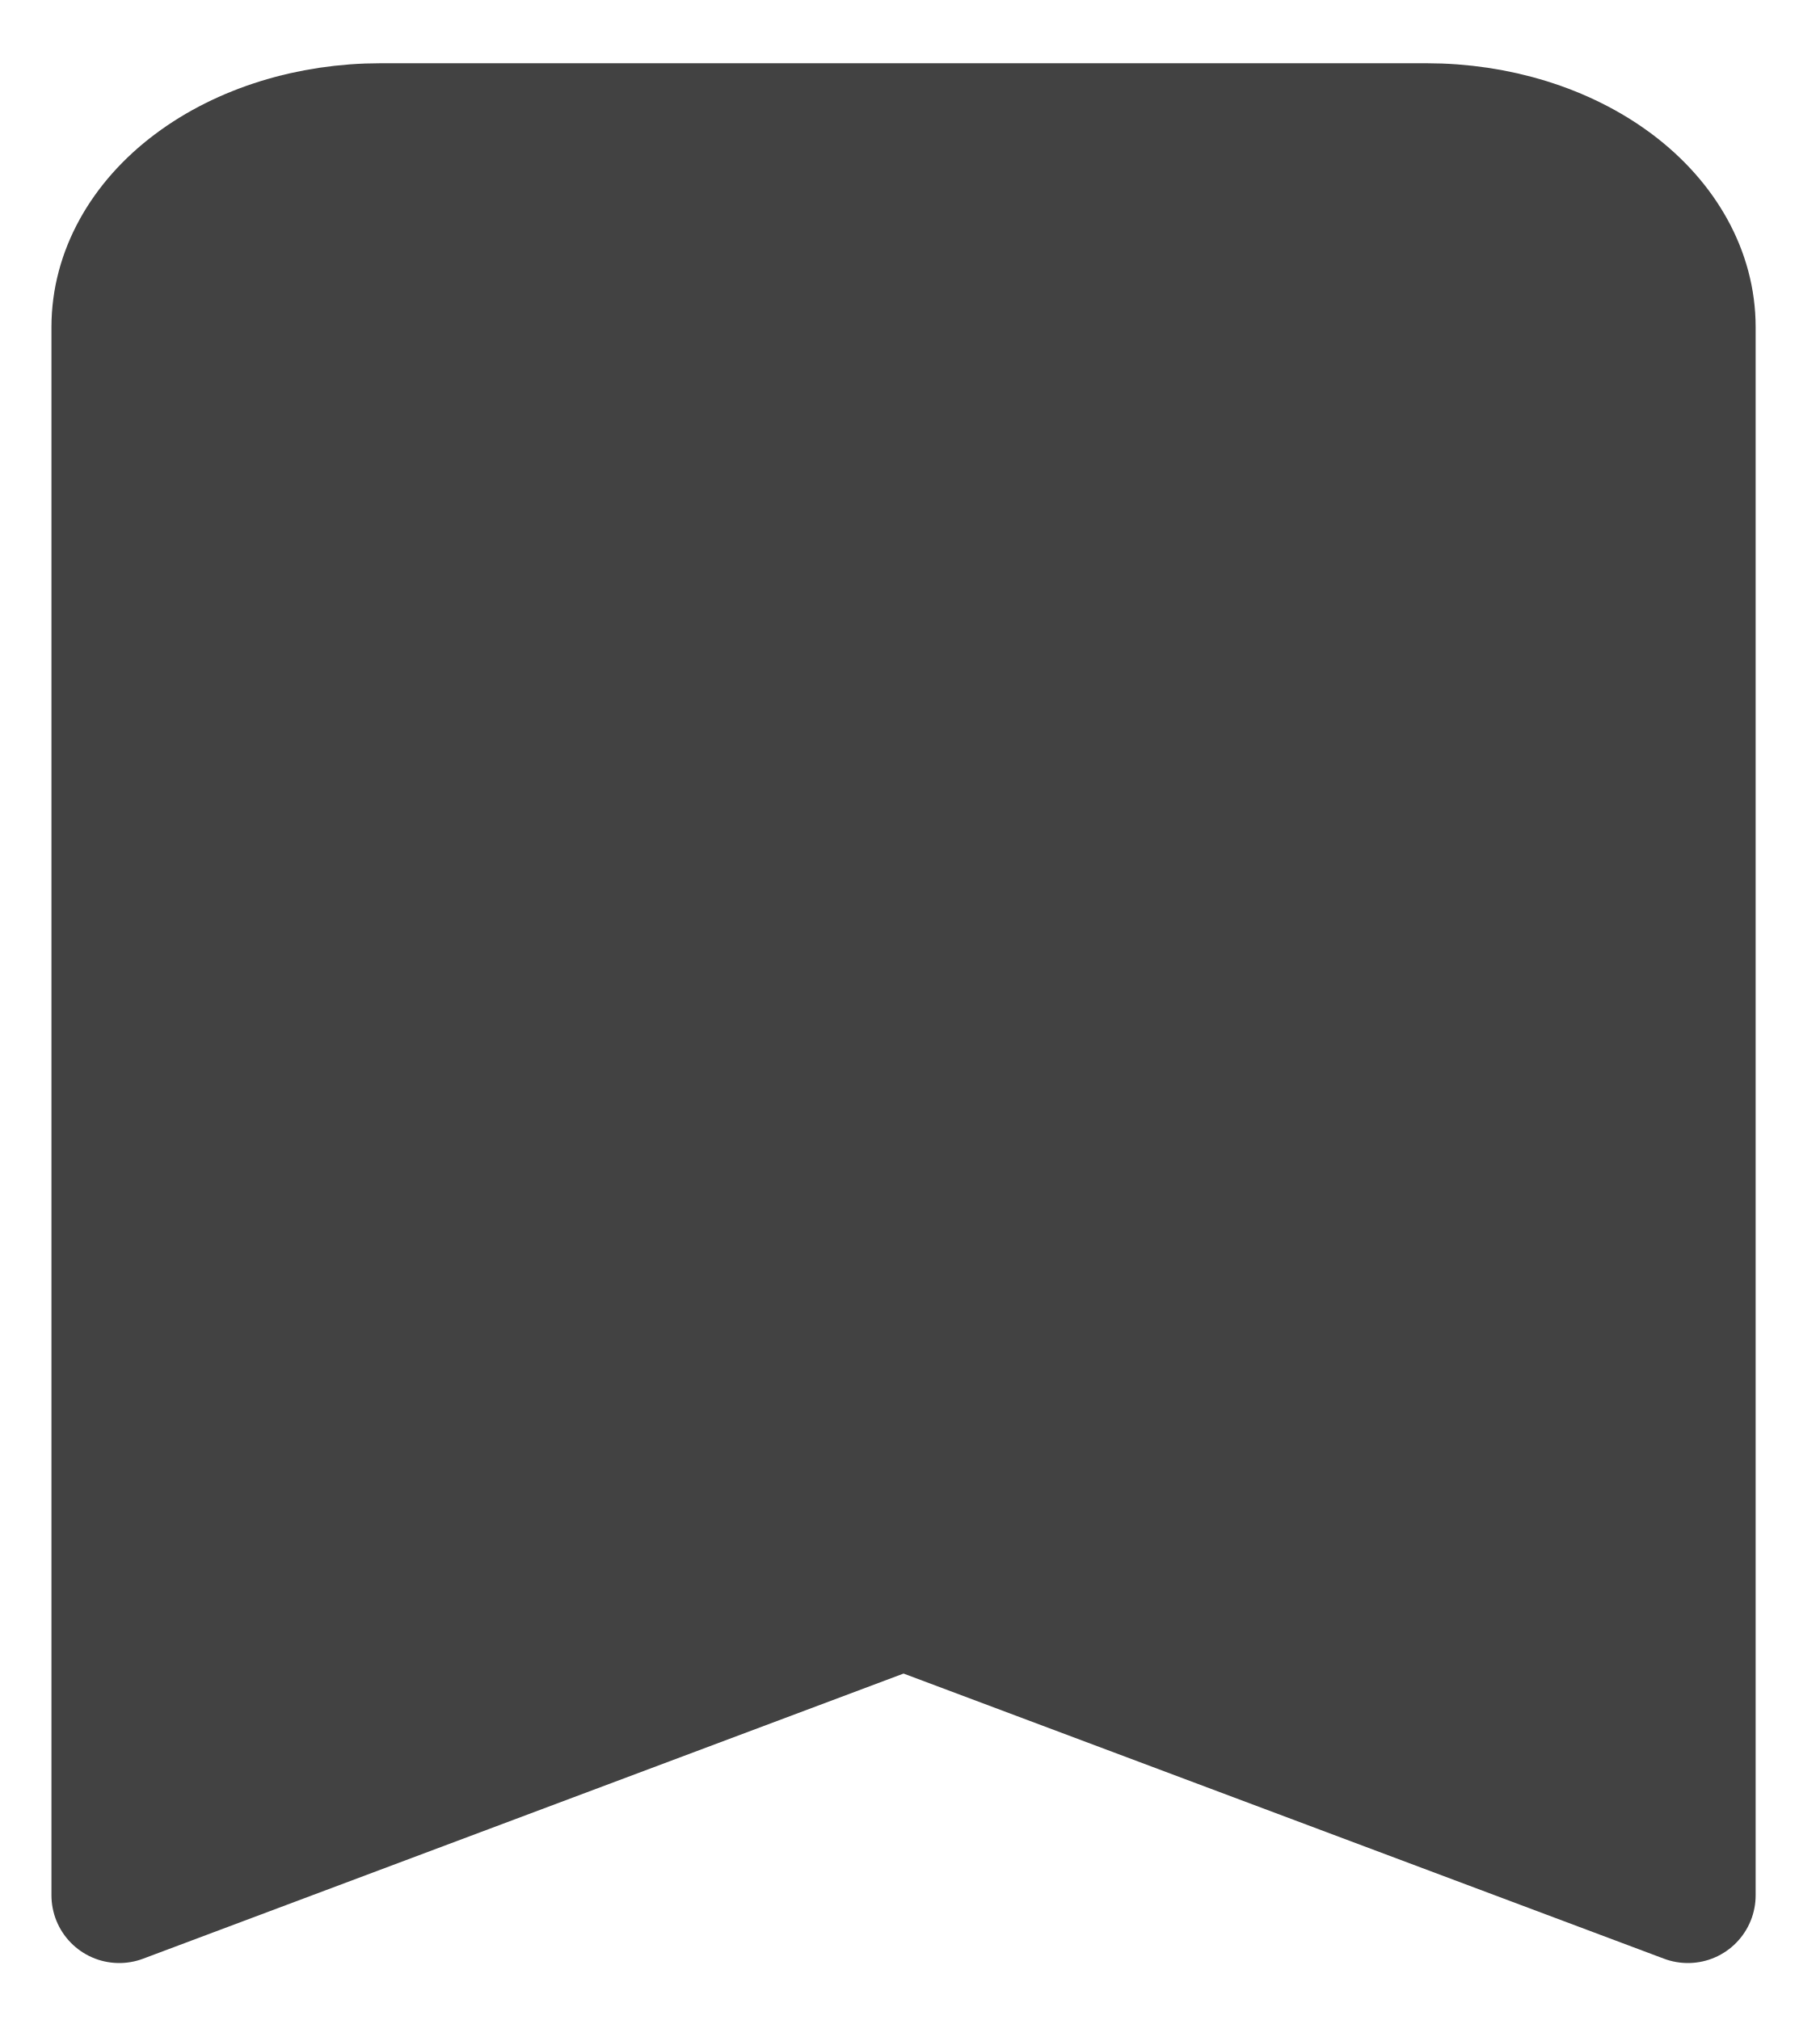
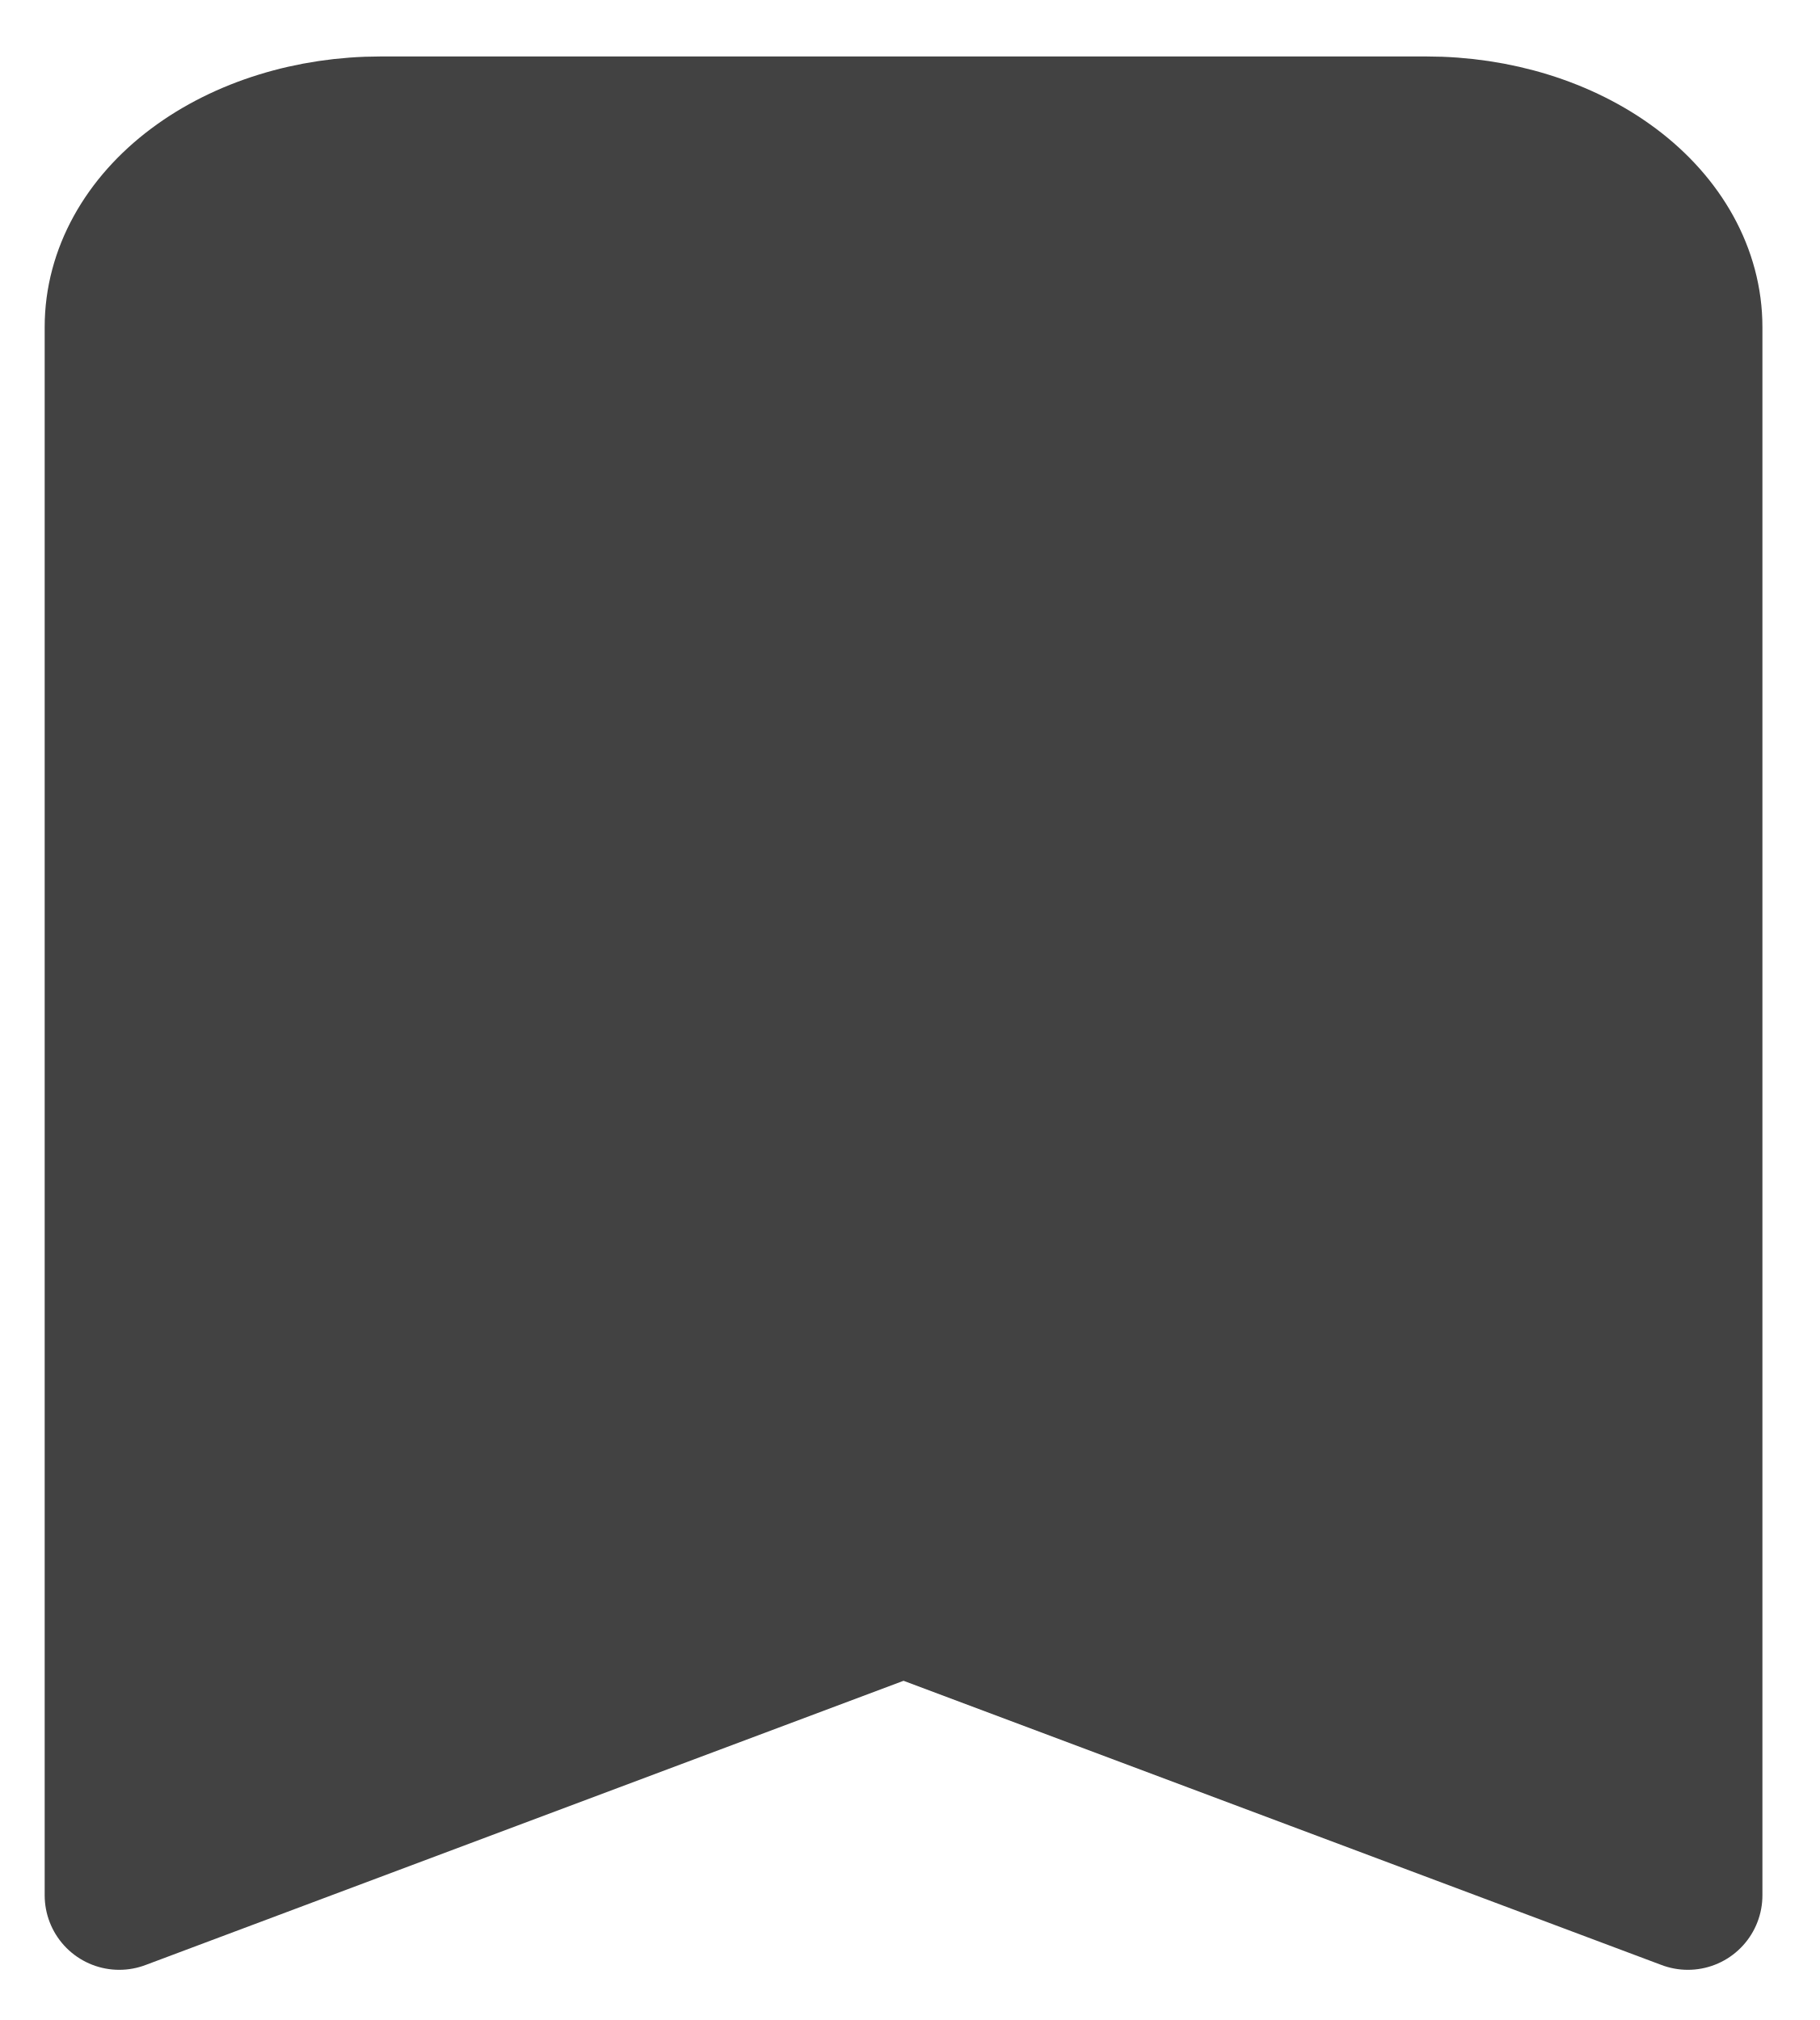
<svg xmlns="http://www.w3.org/2000/svg" width="43.5" height="48.3" viewBox="0 0 14.5 16.1" fill="none">
  <g transform="translate(-323.8 -652.1)">
-     <path id="Vector_6" d="M335.167 653.144H326.833C326.281 653.144 325.751 653.308 325.36 653.601C324.969 653.894 324.75 654.292 324.75 654.706V667.206L331 664.862L337.25 667.206V654.706C337.25 654.292 337.031 653.894 336.64 653.601C336.249 653.308 335.719 653.144 335.167 653.144Z" stroke-width="1.08" stroke-linecap="round" stroke-linejoin="round" stroke="#424242" fill="#424242" />
+     <path id="Vector_6" d="M335.167 653.144H326.833C326.281 653.144 325.751 653.308 325.36 653.601C324.969 653.894 324.75 654.292 324.75 654.706V667.206L331 664.862L337.25 667.206V654.706C337.25 654.292 337.031 653.894 336.64 653.601C336.249 653.308 335.719 653.144 335.167 653.144Z" stroke-width="1.188" stroke-linecap="round" stroke-linejoin="round" stroke="#424242" fill="#424242" />
  </g>
</svg>
